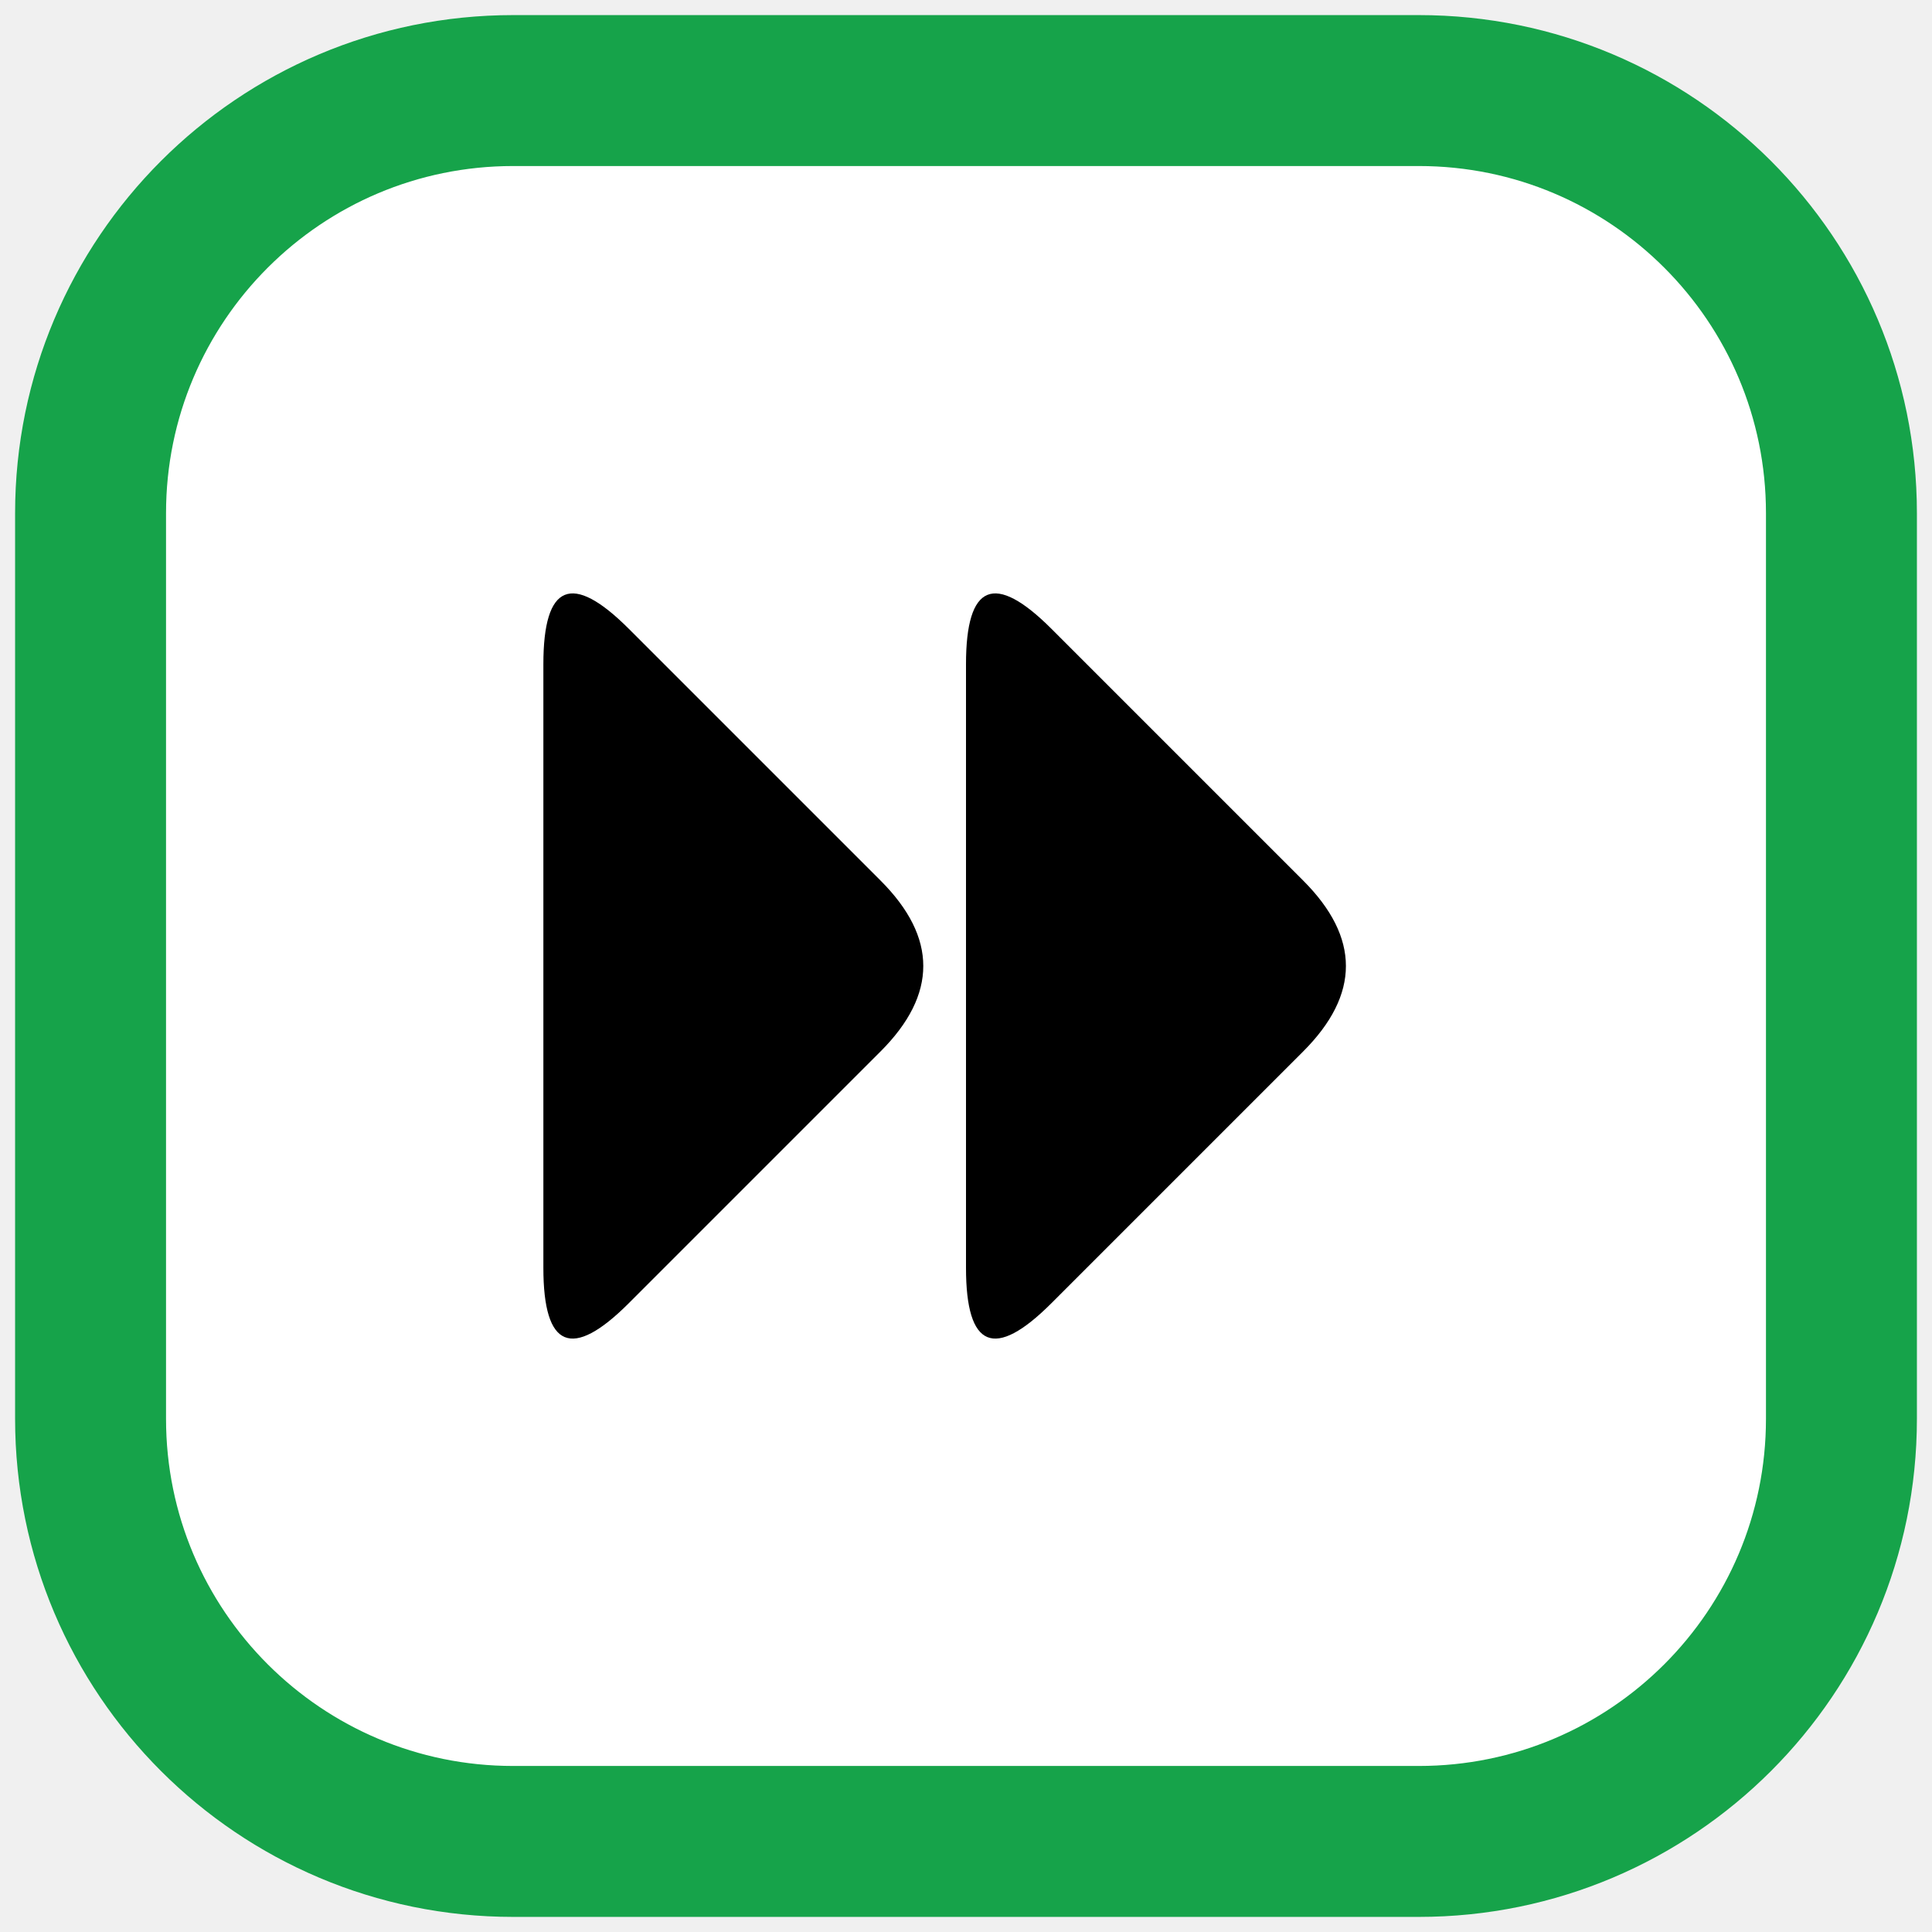
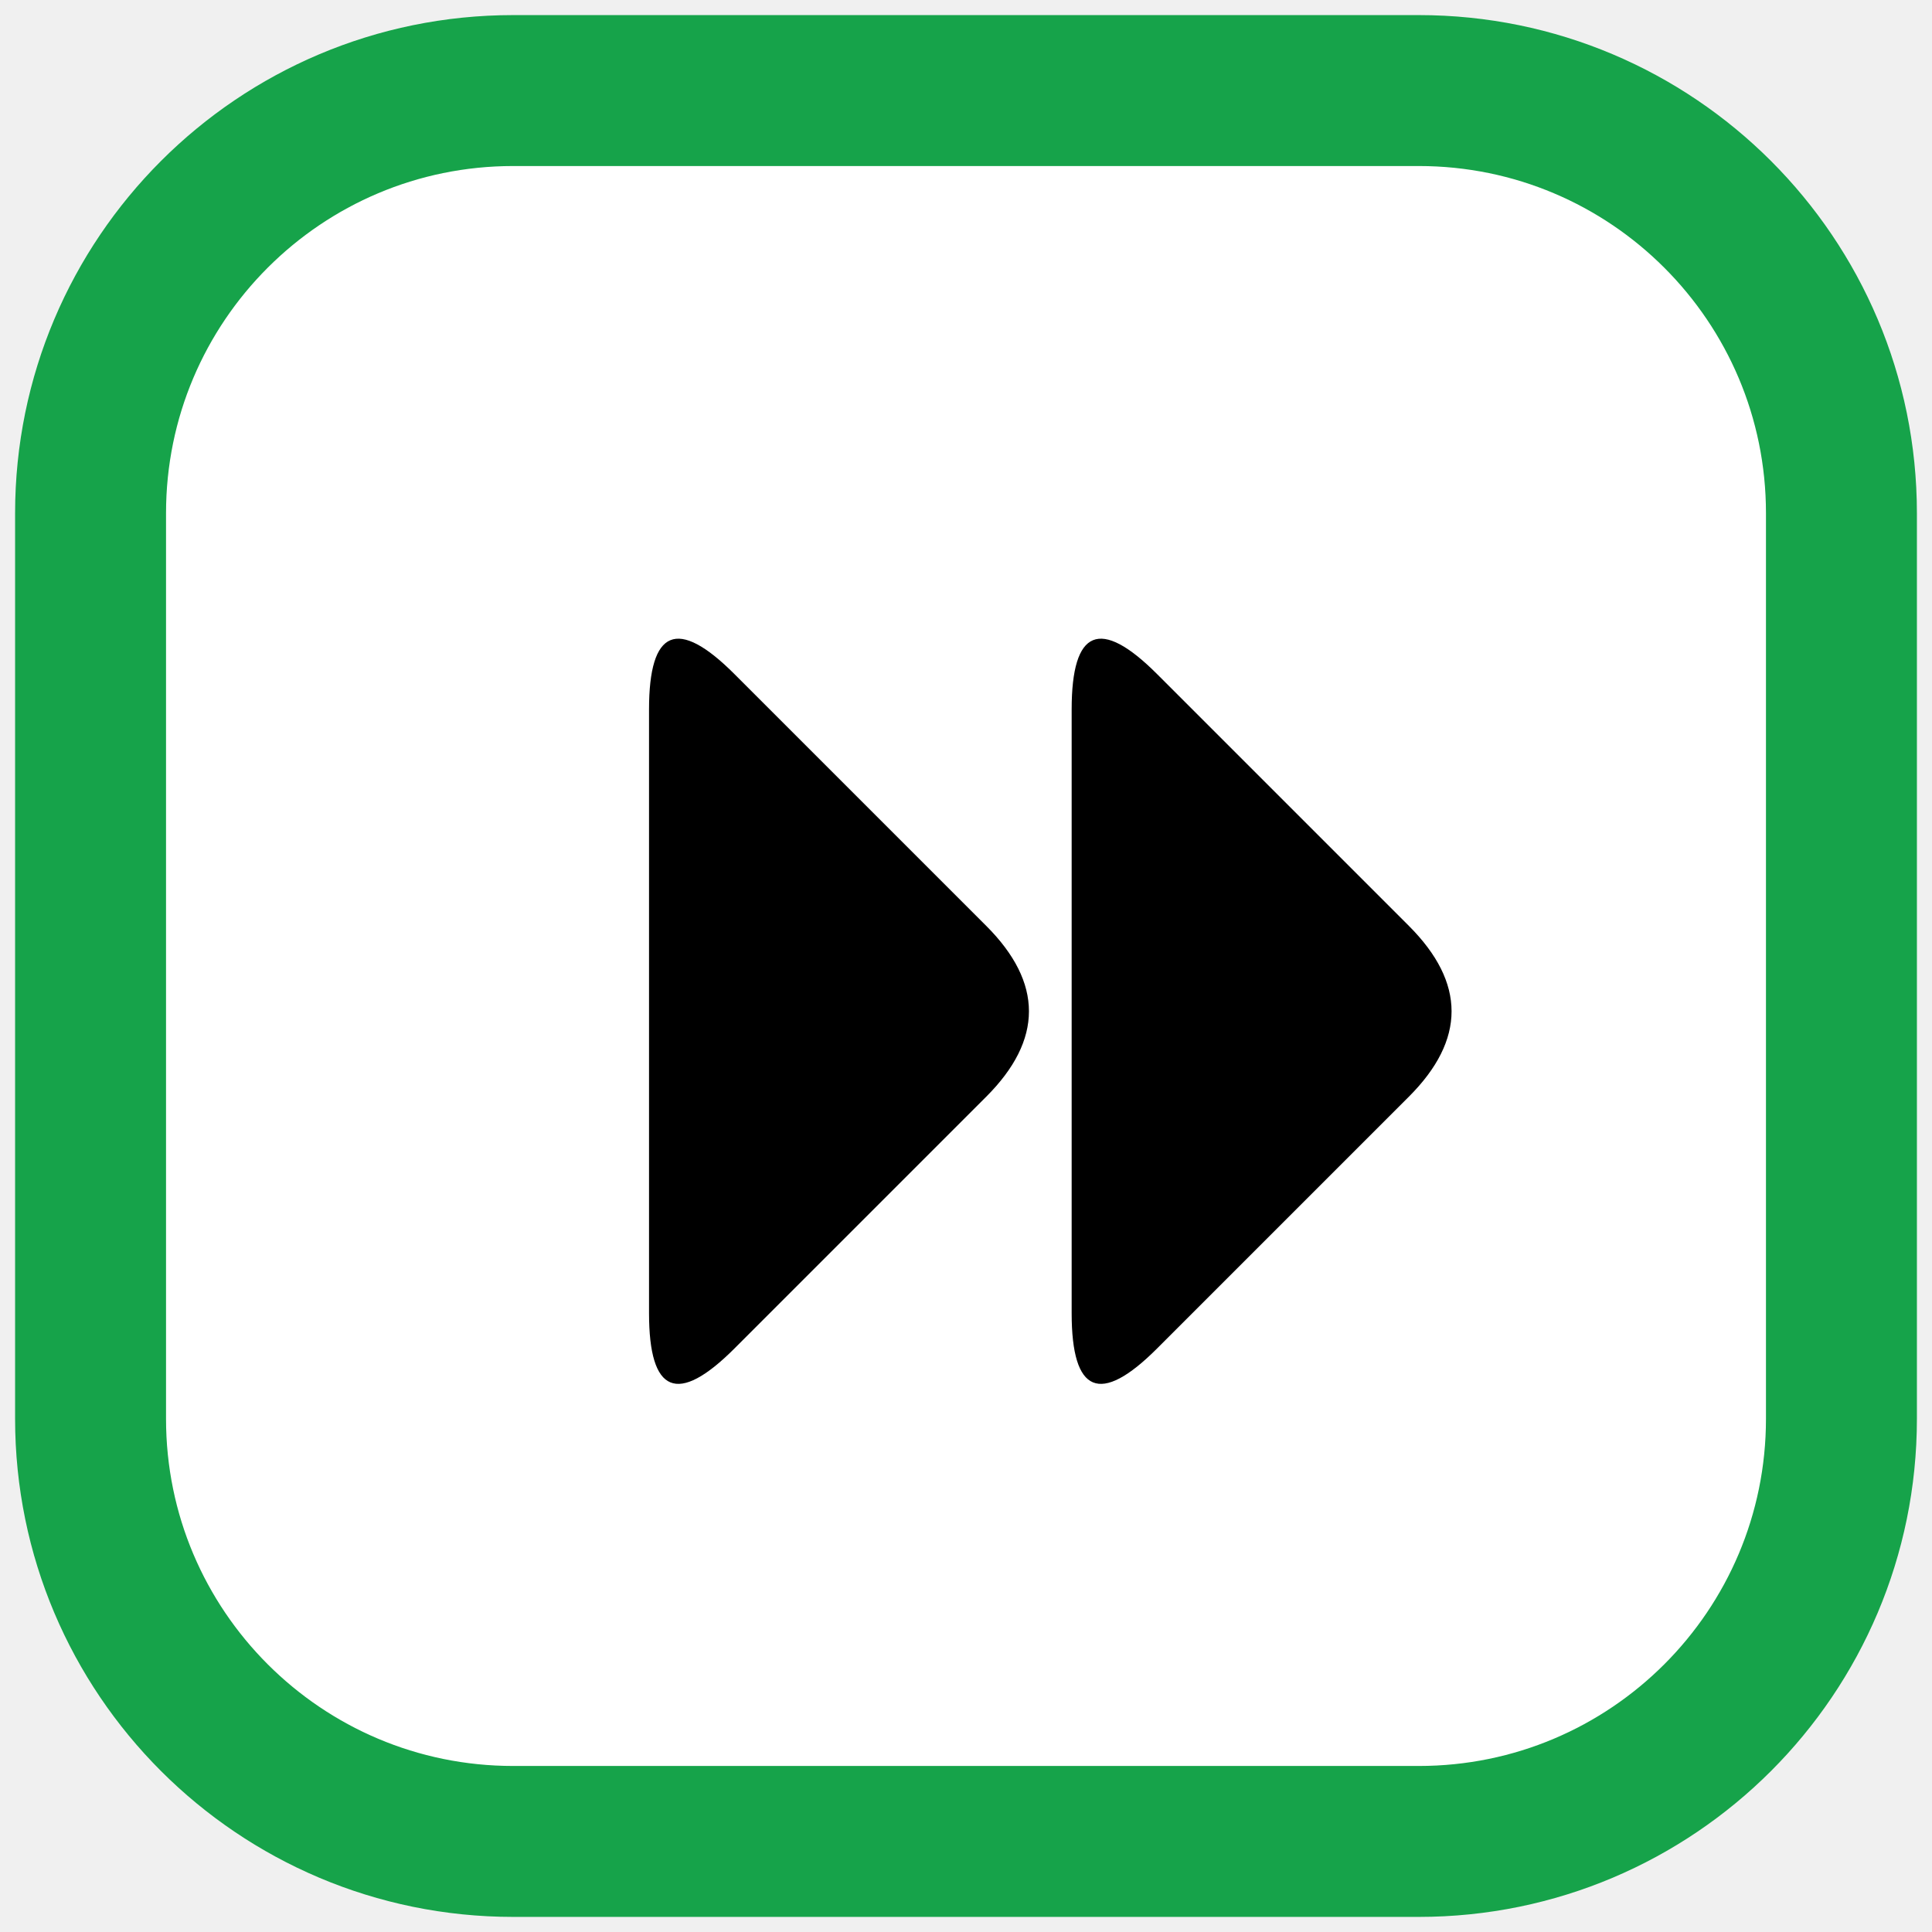
<svg xmlns="http://www.w3.org/2000/svg" viewBox="0 0 64 64">
  <rect x="3" y="3" width="58" height="58" rx="14" fill="#FFFFFF" stroke="#16A34A" stroke-width="5" />
-   <path d="M18,22 L18,42 Q18,46 20.83,43.17 L29.17,34.83 Q32,32 29.17,29.17 L20.83,20.83 Q18,18 18,22 Z" fill="#000000" />
-   <path d="M32,22 L32,42 Q32,46 34.83,43.17 L43.17,34.83 Q46,32 43.17,29.17 L34.83,20.83 Q32,18 32,22 Z" fill="#000000" />
+   <g transform="translate(3.5,1.5)">
+     <path d="M18,22 L18,42 Q18,46 20.83,43.17 L29.17,34.83 Q32,32 29.17,29.17 L20.83,20.83 Q18,18 18,22 Z" fill="#000000" />
+     <path d="M32,22 L32,42 Q32,46 34.83,43.17 L43.17,34.83 Q46,32 43.17,29.17 L34.83,20.83 Q32,18 32,22 Z" fill="#000000" />
+   </g>
</svg>
